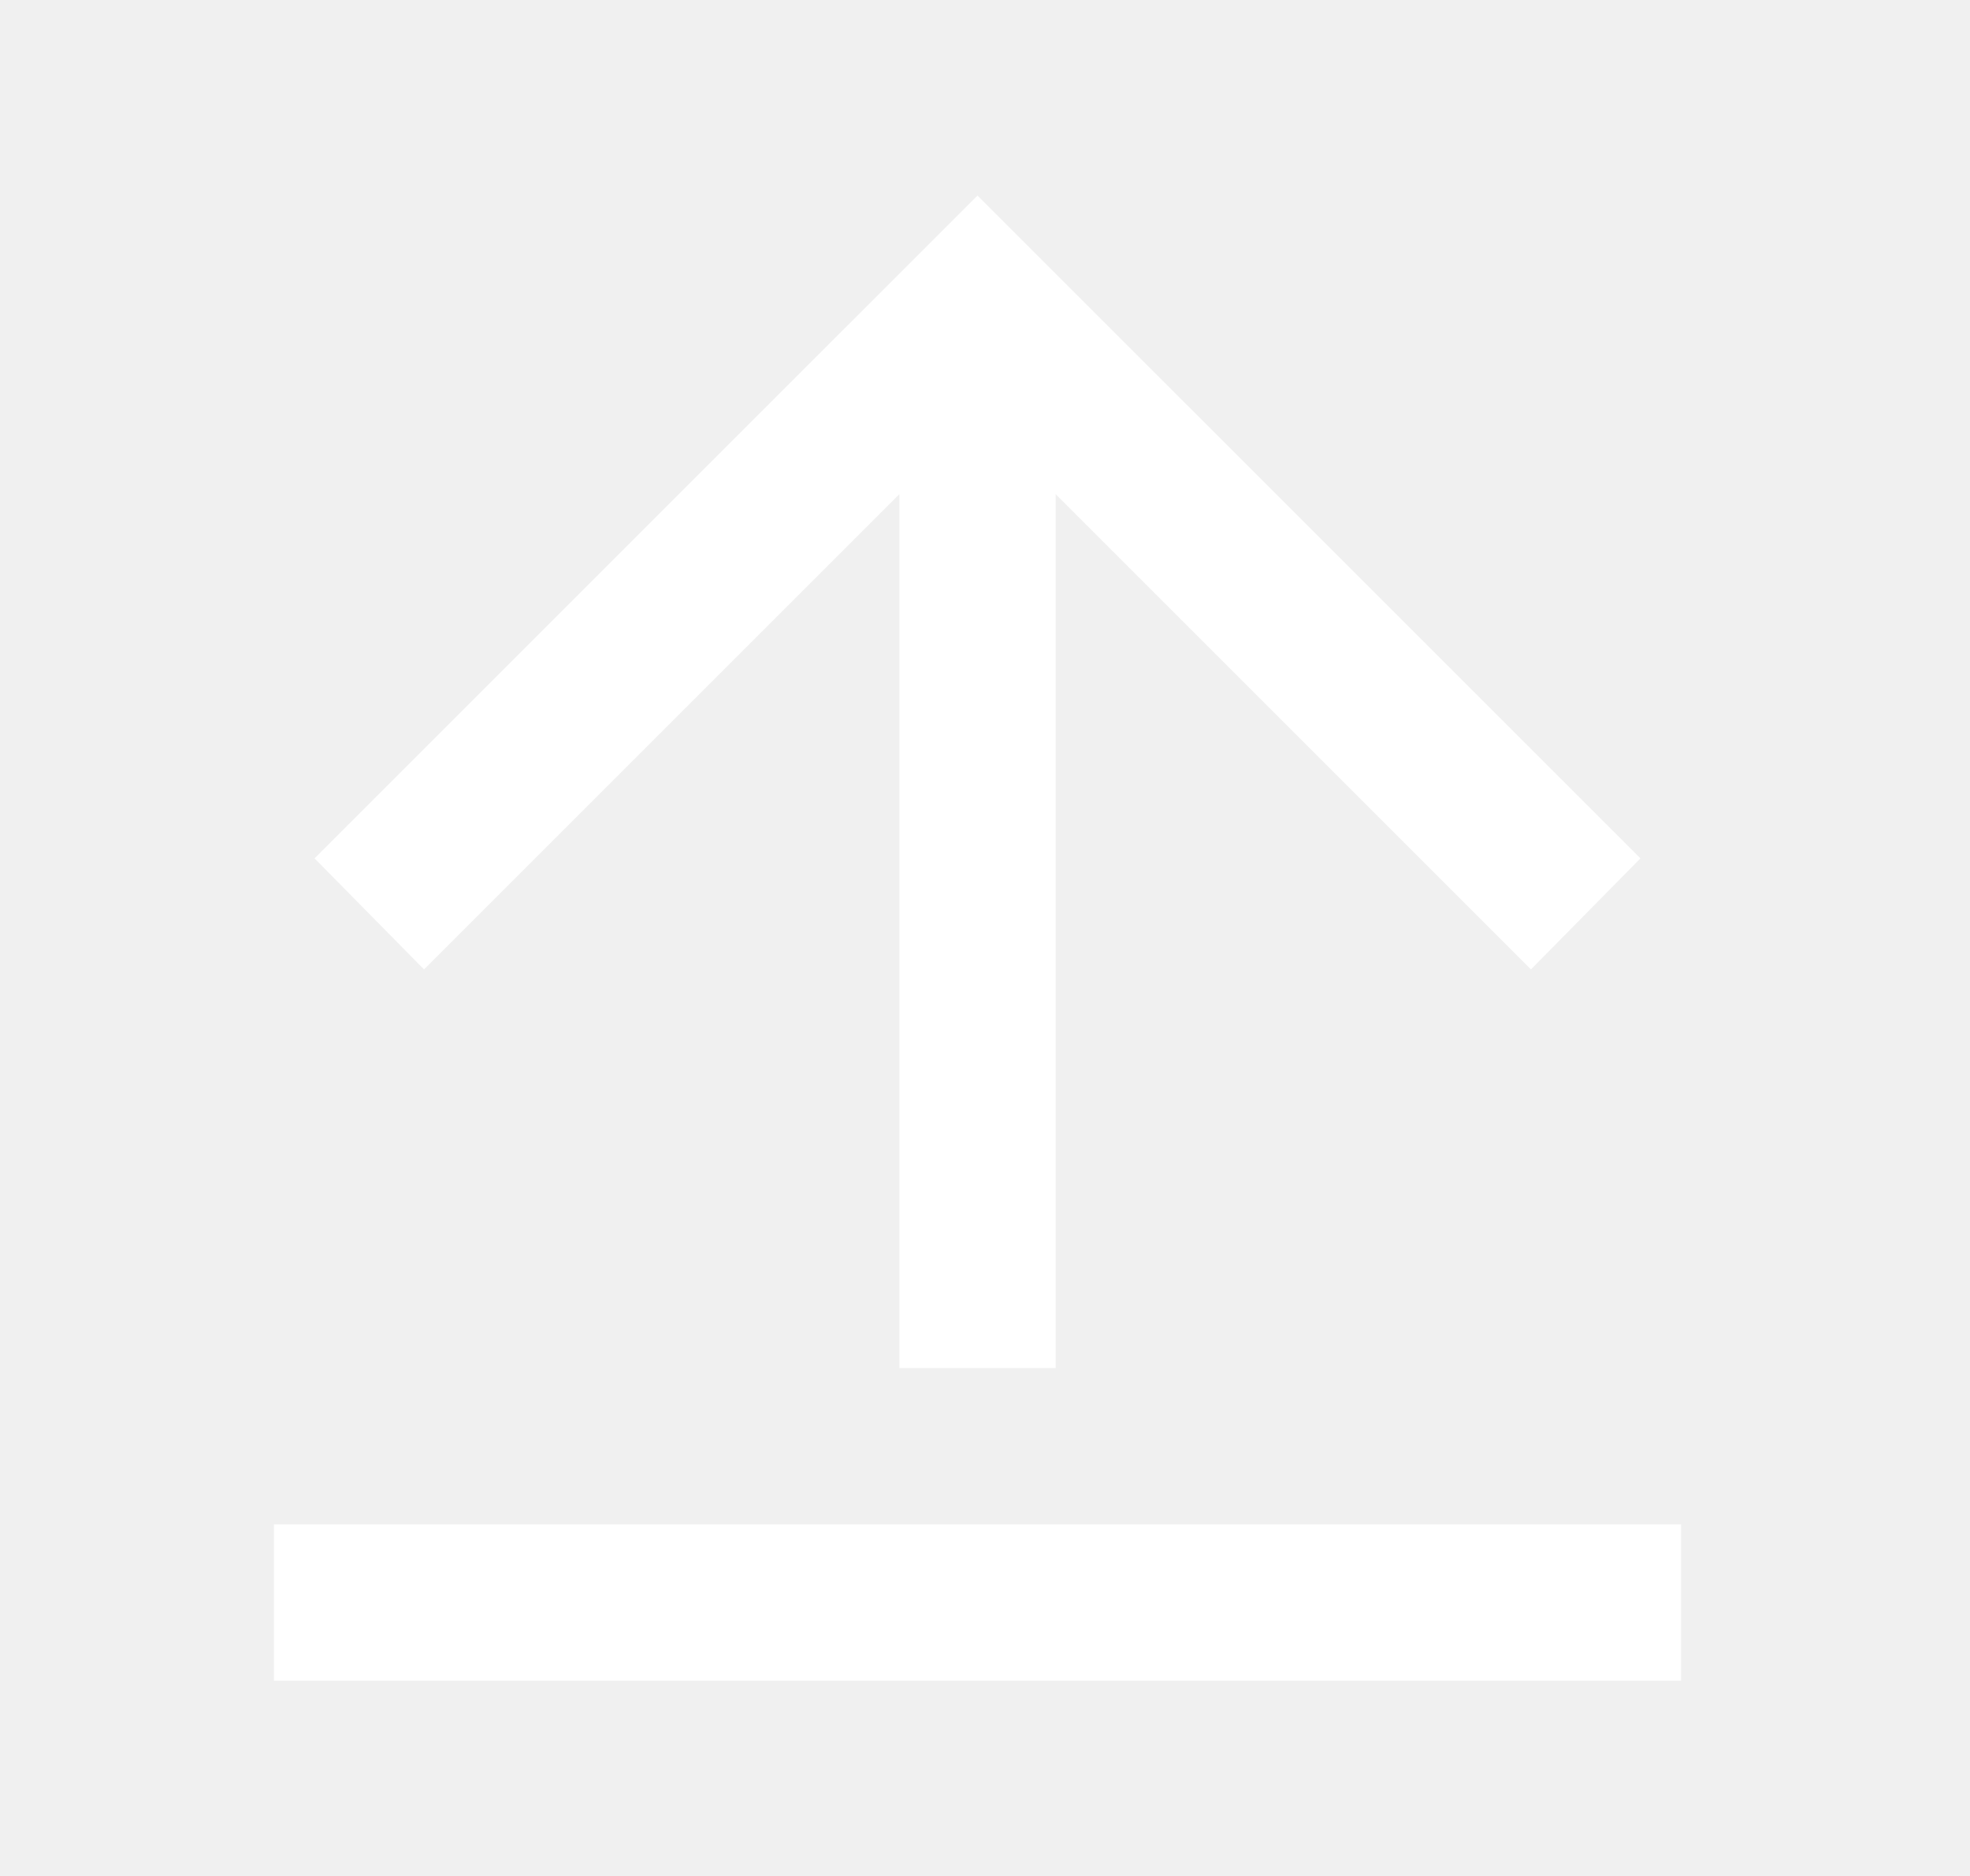
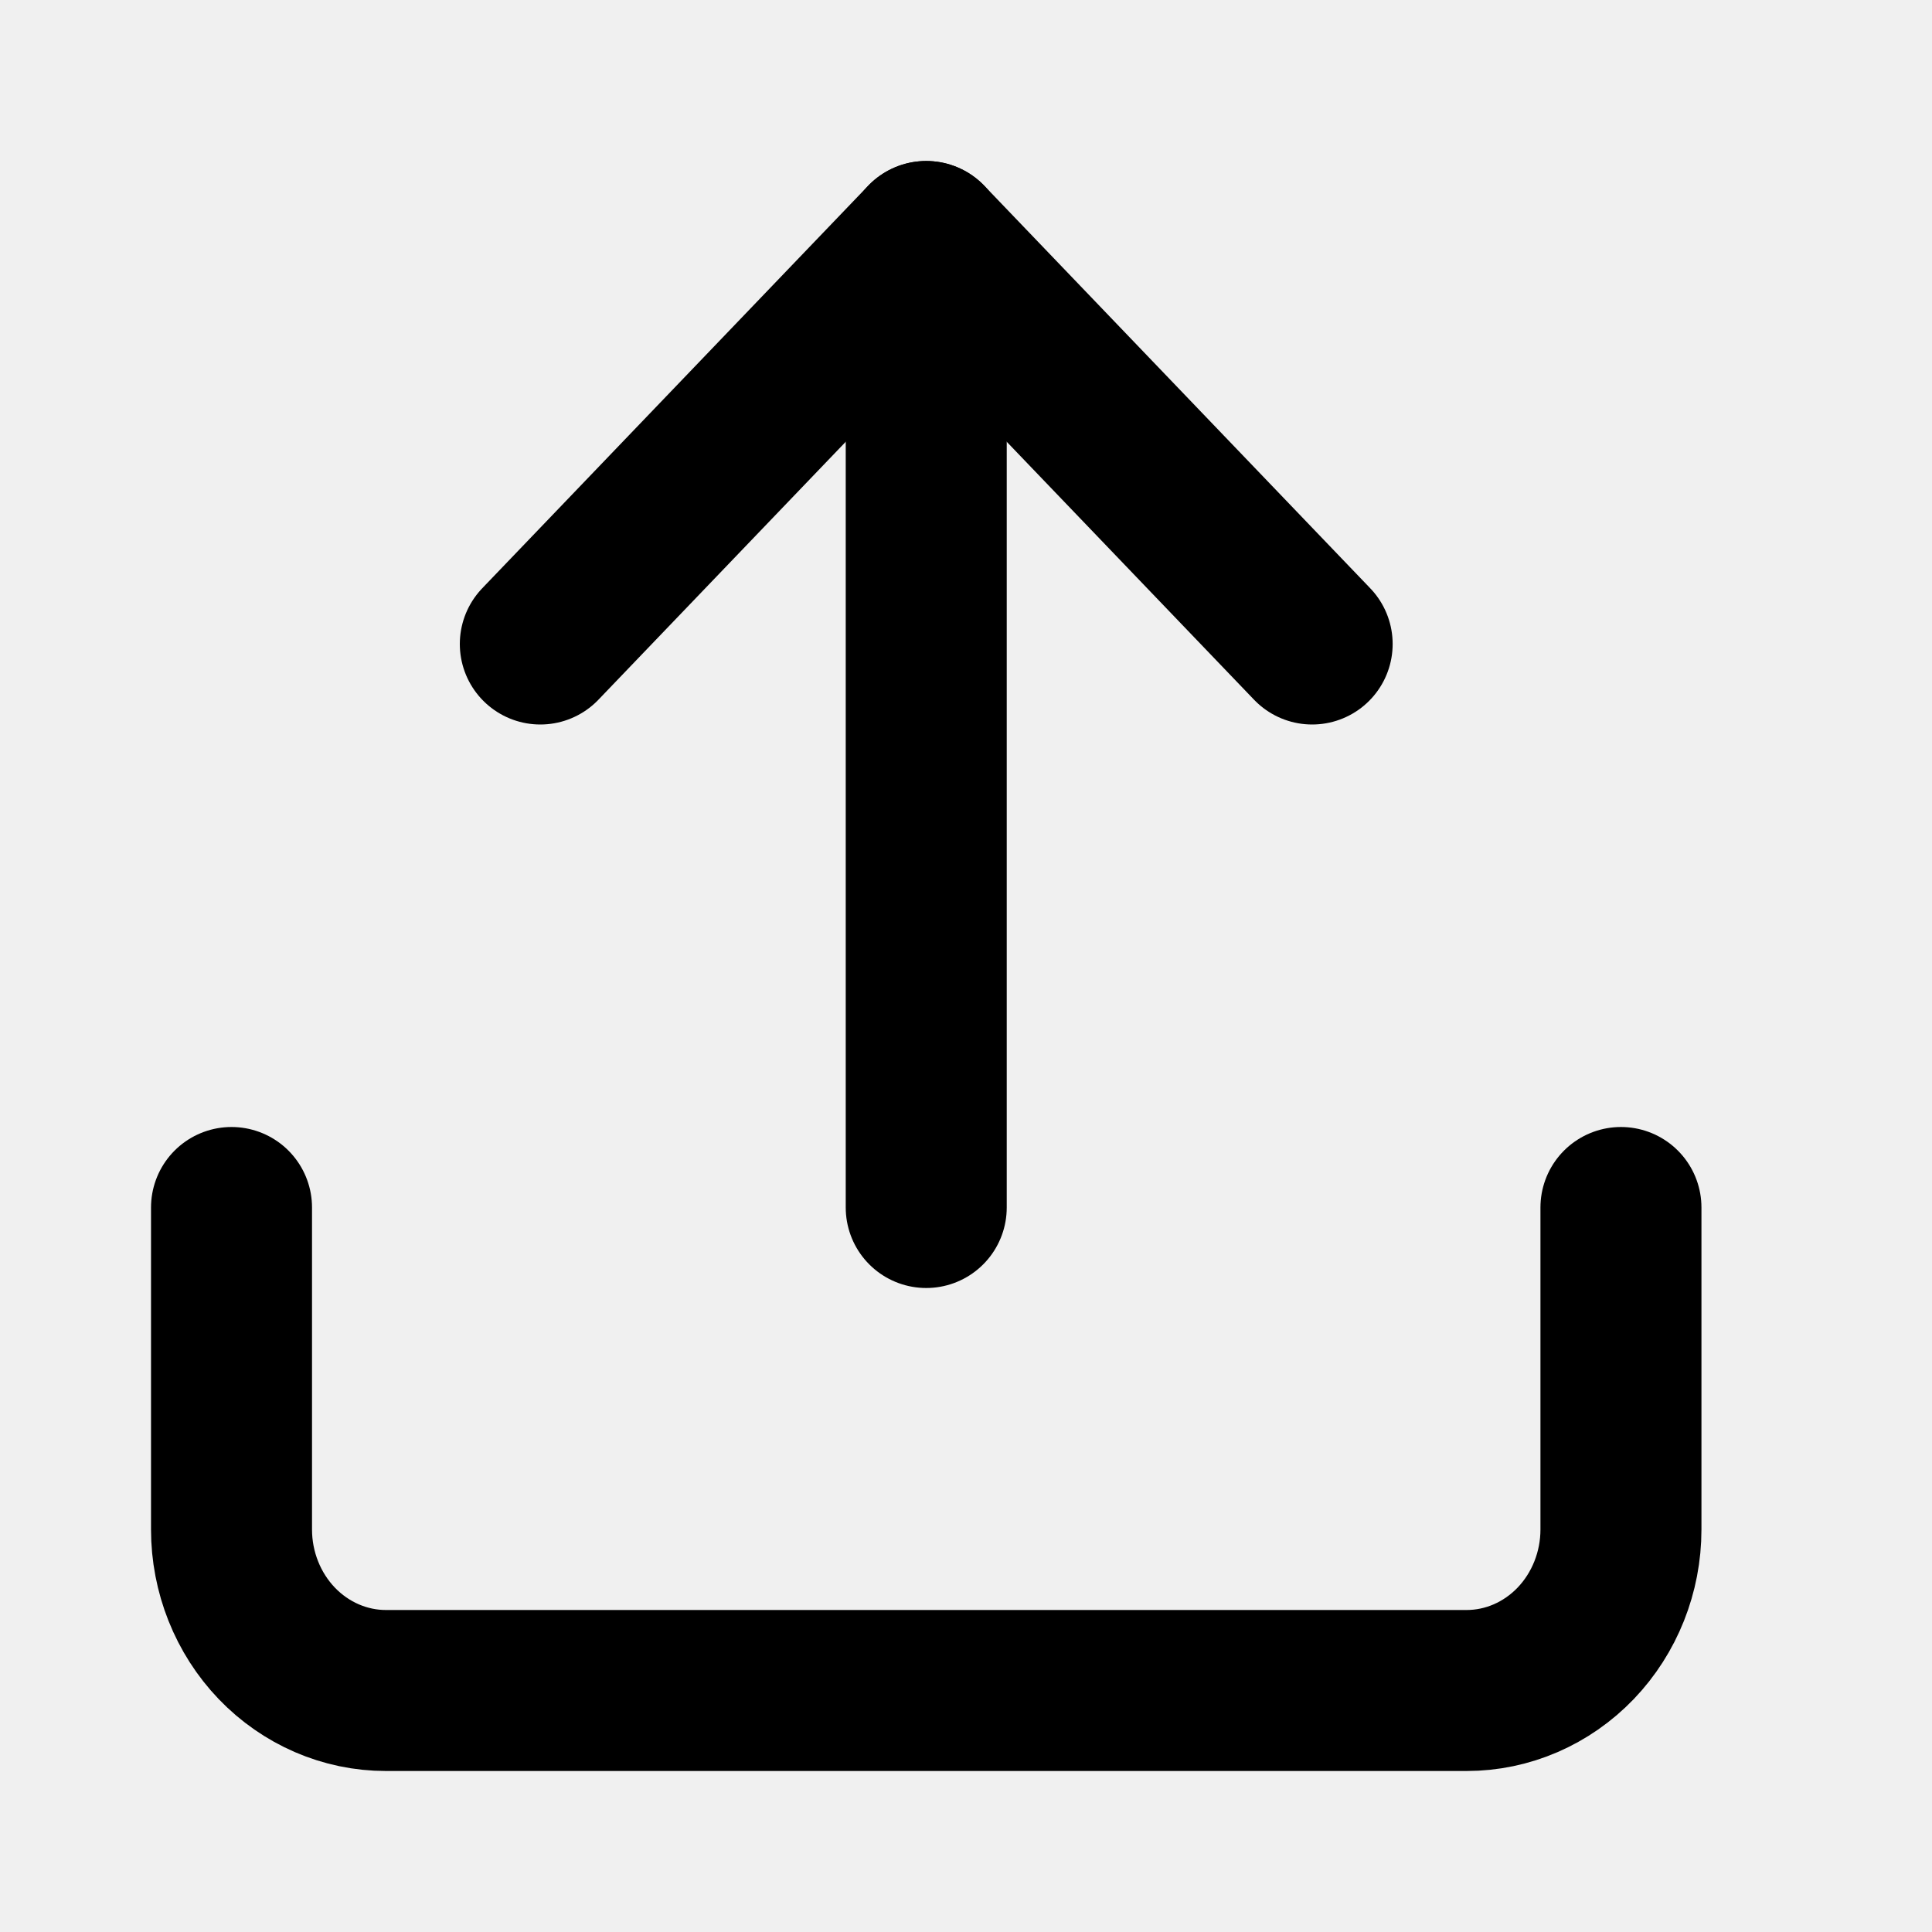
- <svg xmlns="http://www.w3.org/2000/svg" width="21" height="20" viewBox="0 0 21 20" fill="none">
-   <path d="M2.92 16.251H17.92V17.918H2.92V16.251ZM11.253 5.268V14.585H9.587V5.268L4.52 10.335L3.353 9.151L10.42 2.085L17.487 9.151L16.32 10.335L11.253 5.268Z" fill="white" />
+ <svg xmlns="http://www.w3.org/2000/svg" width="24" height="24" viewBox="0 0 24 24" fill="none">
+   <path d="M11.506 3V15" stroke="black" stroke-width="2" stroke-linecap="round" stroke-linejoin="round" />
+   <path d="M16.3 8L11.506 3L6.712 8" stroke="black" stroke-width="2" stroke-linecap="round" stroke-linejoin="round" />
+   <path d="M20.136 15V19C20.136 19.53 19.933 20.039 19.574 20.414C19.214 20.789 18.727 21 18.218 21H4.794C4.286 21 3.798 20.789 3.438 20.414C3.079 20.039 2.876 19.53 2.876 19V15" stroke="black" stroke-width="2" stroke-linecap="round" stroke-linejoin="round" />
</svg>
